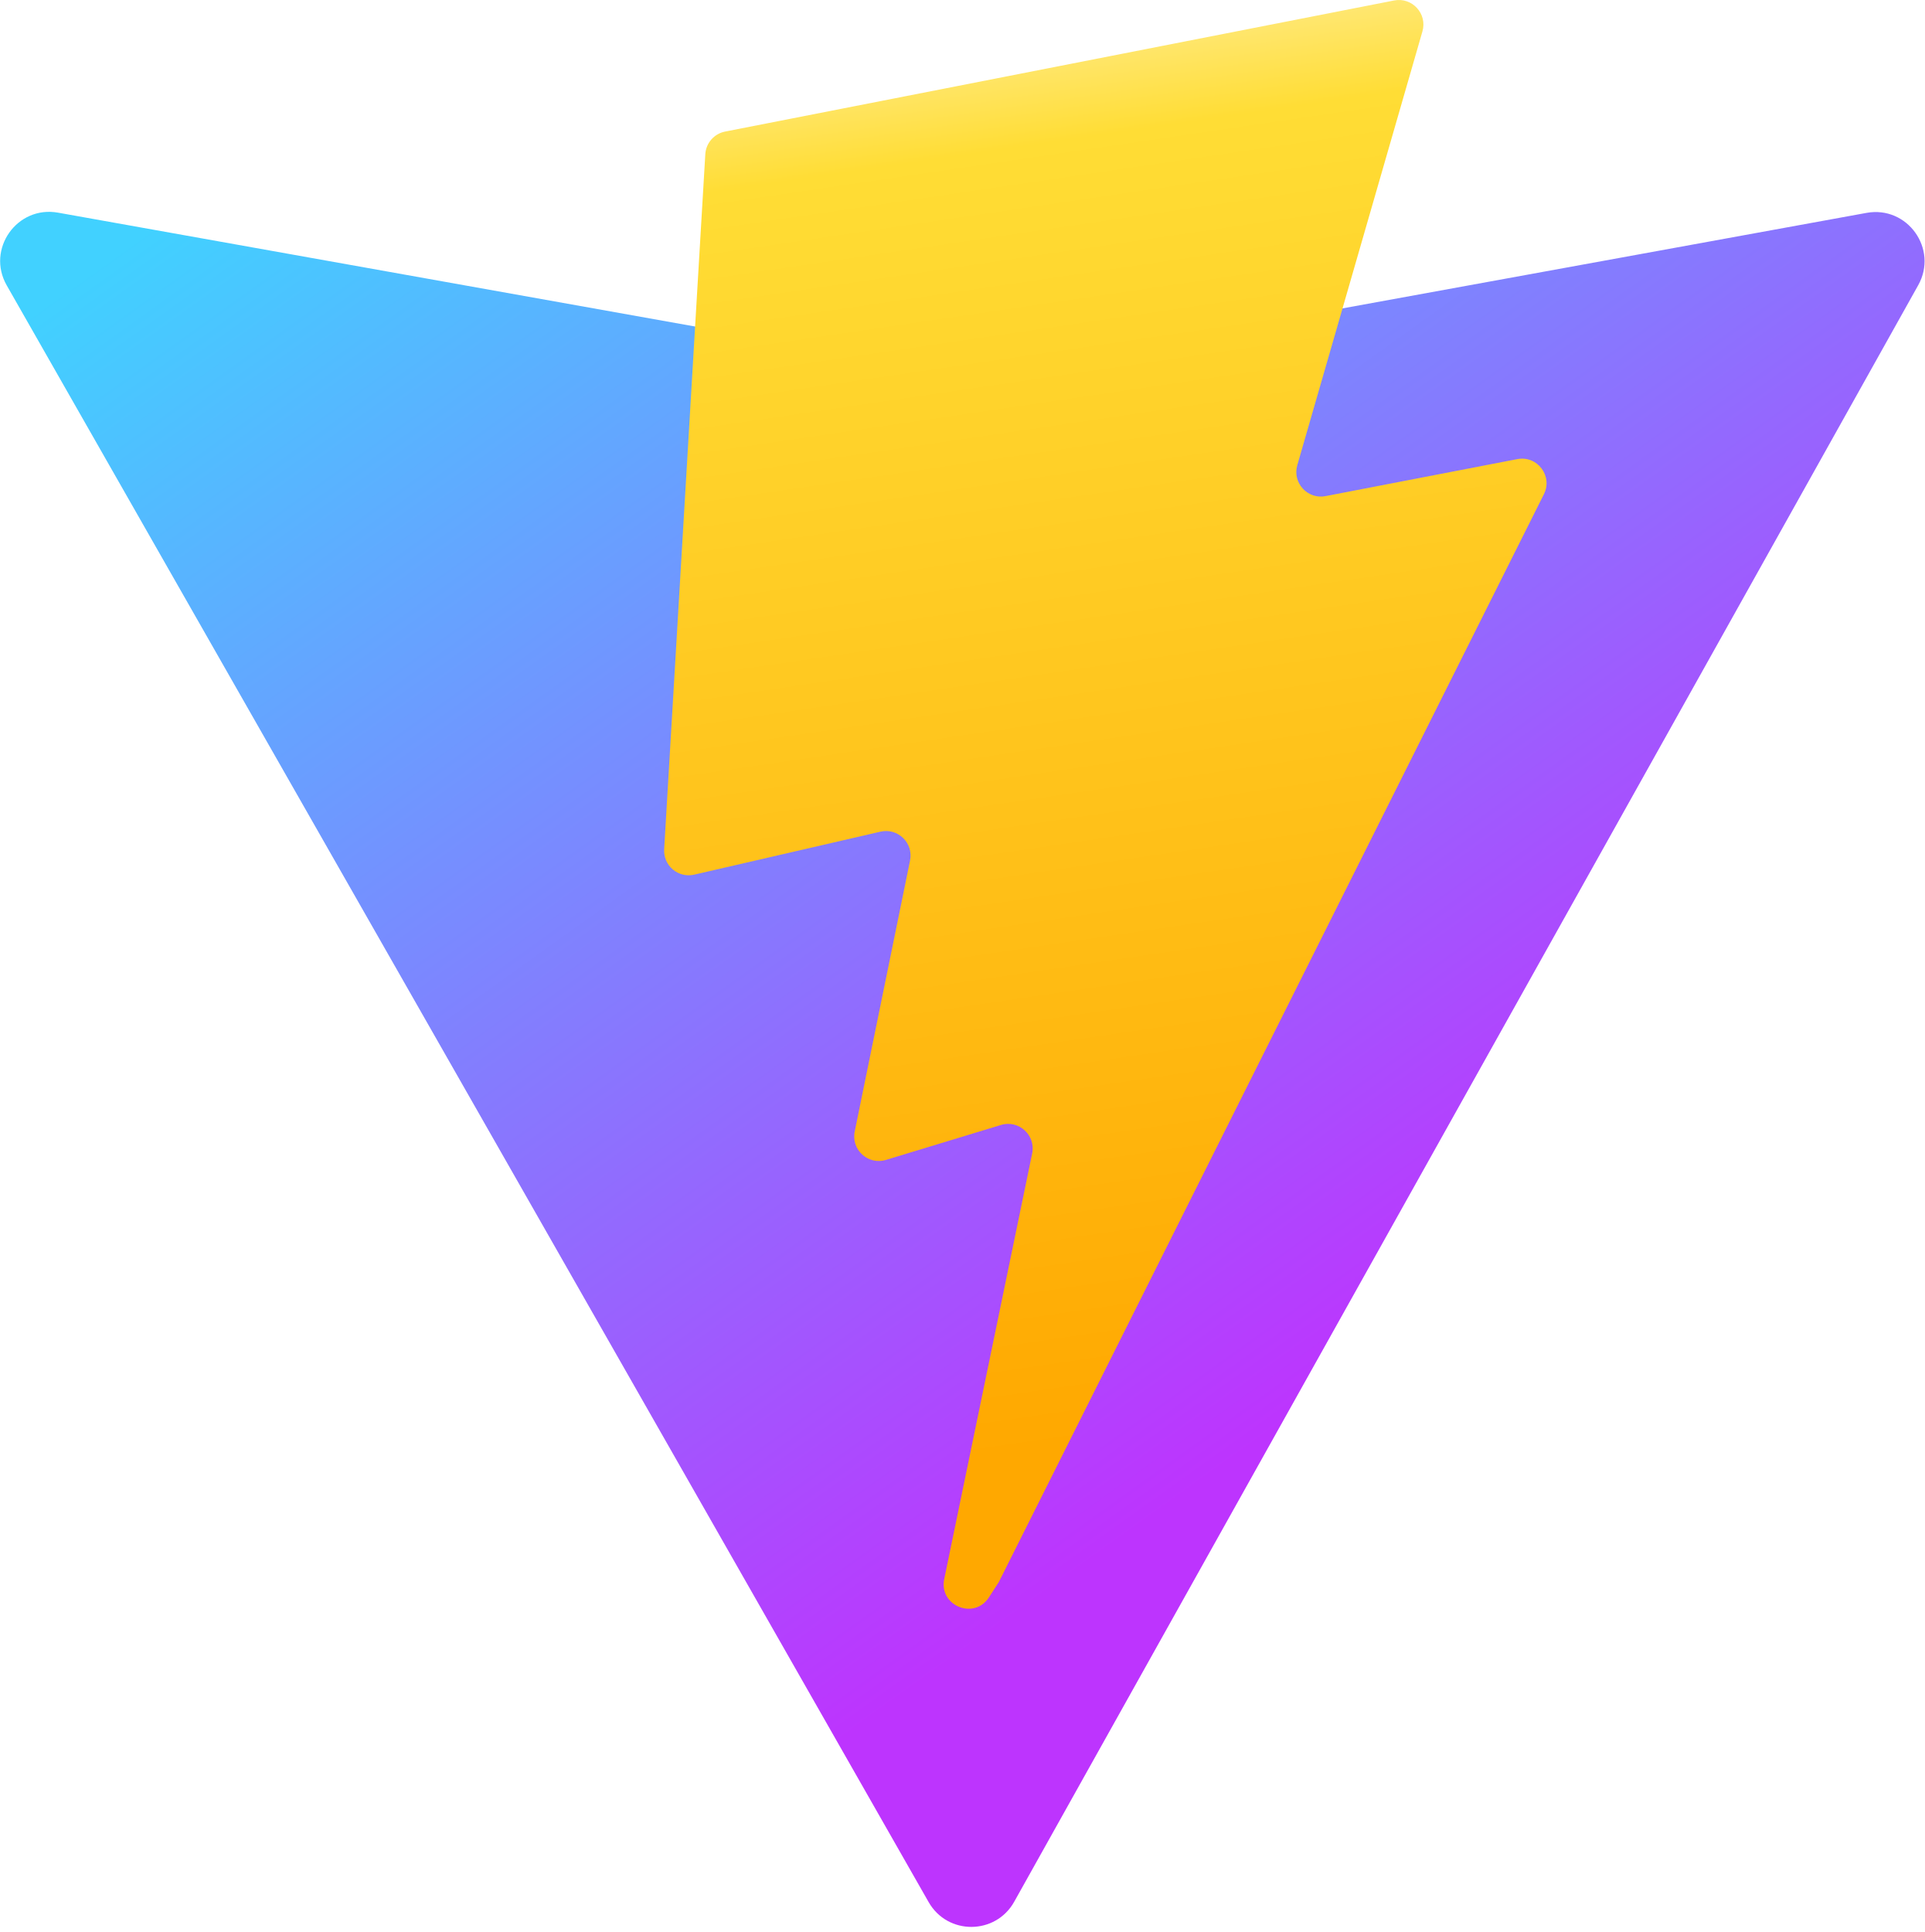
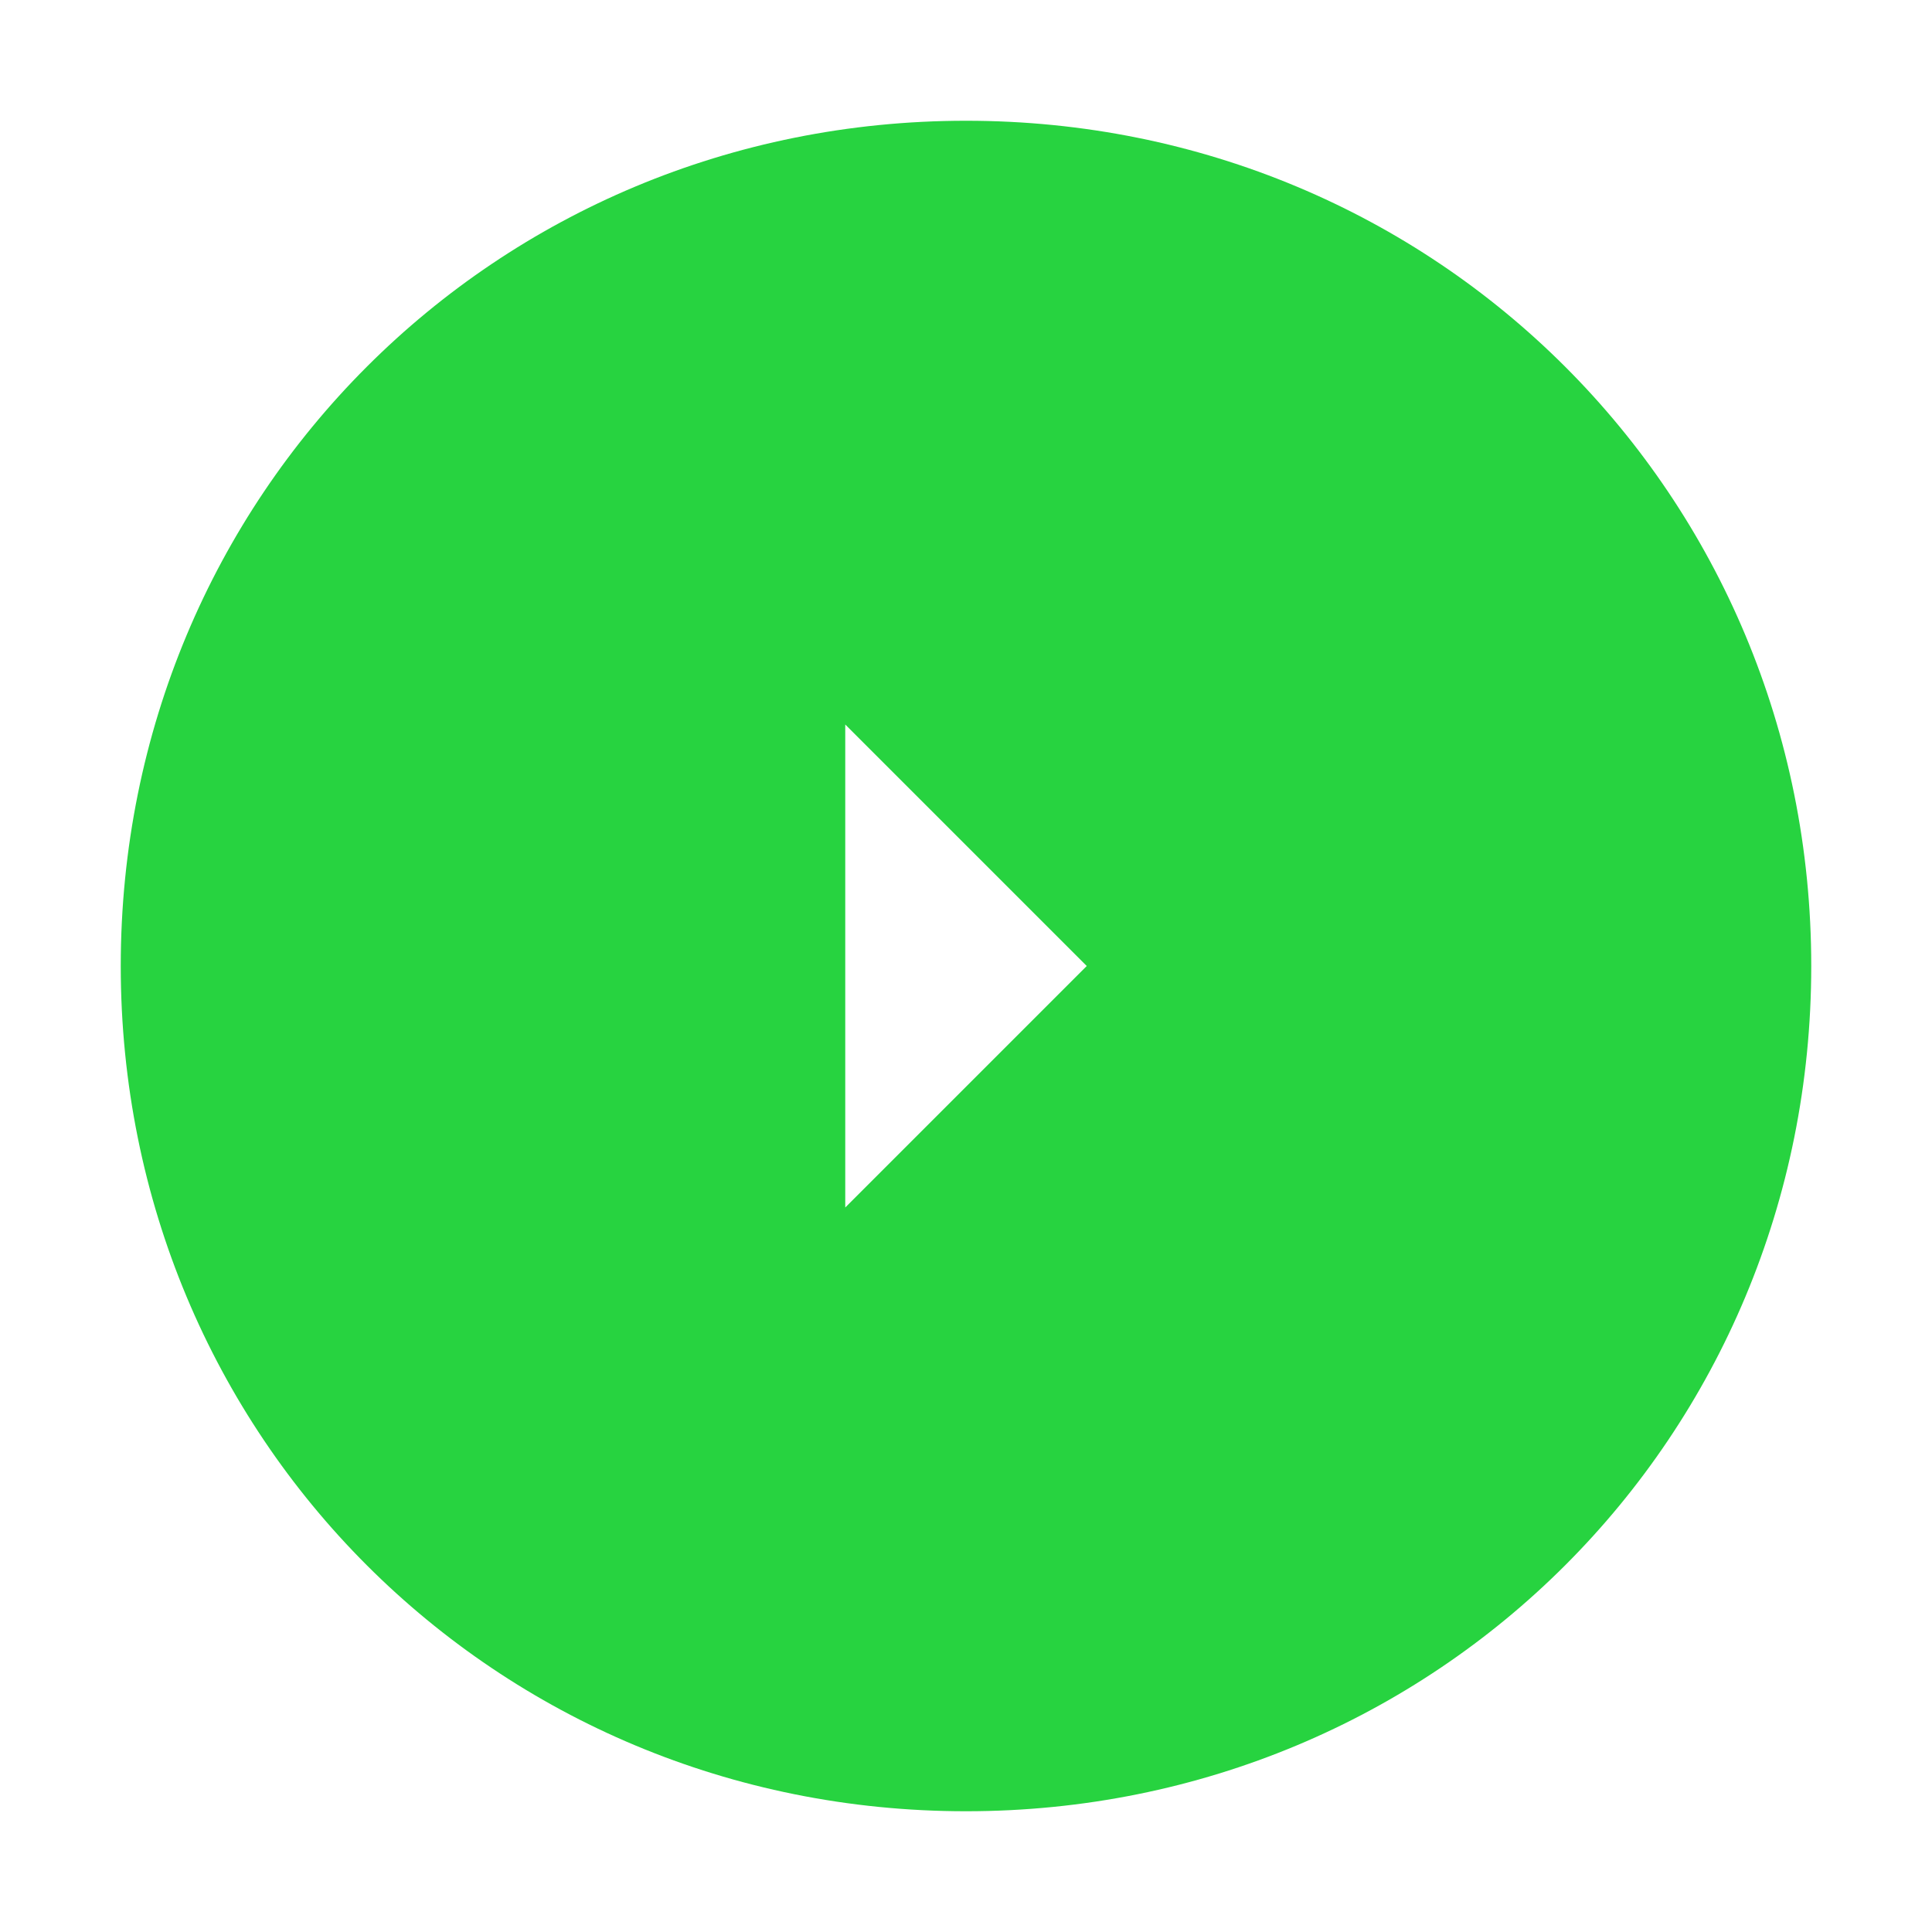
- <svg xmlns="http://www.w3.org/2000/svg" aria-hidden="true" role="img" class="iconify iconify--logos" width="31.88" height="32" preserveAspectRatio="xMidYMid meet" viewBox="0 0 256 257">
-   <defs>
-     <linearGradient id="IconifyId1813088fe1fbc01fb466" x1="-.828%" x2="57.636%" y1="7.652%" y2="78.411%">
-       <stop offset="0%" stop-color="#41D1FF" />
-       <stop offset="100%" stop-color="#BD34FE" />
-     </linearGradient>
-     <linearGradient id="IconifyId1813088fe1fbc01fb467" x1="43.376%" x2="50.316%" y1="2.242%" y2="89.03%">
-       <stop offset="0%" stop-color="#FFEA83" />
-       <stop offset="8.333%" stop-color="#FFDD35" />
-       <stop offset="100%" stop-color="#FFA800" />
-     </linearGradient>
-   </defs>
-   <path fill="url(#IconifyId1813088fe1fbc01fb466)" d="M255.153 37.938L134.897 252.976c-2.483 4.44-8.862 4.466-11.382.048L.875 37.958c-2.746-4.814 1.371-10.646 6.827-9.67l120.385 21.517a6.537 6.537 0 0 0 2.322-.004l117.867-21.483c5.438-.991 9.574 4.796 6.877 9.62Z" />
-   <path fill="url(#IconifyId1813088fe1fbc01fb467)" d="M185.432.063L96.44 17.501a3.268 3.268 0 0 0-2.634 3.014l-5.474 92.456a3.268 3.268 0 0 0 3.997 3.378l24.777-5.718c2.318-.535 4.413 1.507 3.936 3.838l-7.361 36.047c-.495 2.426 1.782 4.5 4.151 3.78l15.304-4.649c2.372-.72 4.652 1.36 4.15 3.788l-11.698 56.621c-.732 3.542 3.979 5.473 5.943 2.437l1.313-2.028l72.516-144.72c1.215-2.423-.88-5.186-3.54-4.672l-25.505 4.922c-2.396.462-4.435-1.77-3.759-4.114l16.646-57.705c.677-2.35-1.37-4.583-3.769-4.113Z" />
+ <svg xmlns="http://www.w3.org/2000/svg" viewBox="0 0 16 16">
+   <path fill="rgb(39, 211, 64)" d="M8,1 C4.1,1 1,4.1 1,8 1,11.9 4.1,15 8,15 11.9,15 15,11.9 15,8 15,4.1 11.9,1 8,1 ZM7,6 L9,8 L7,10 Z" />
</svg>
